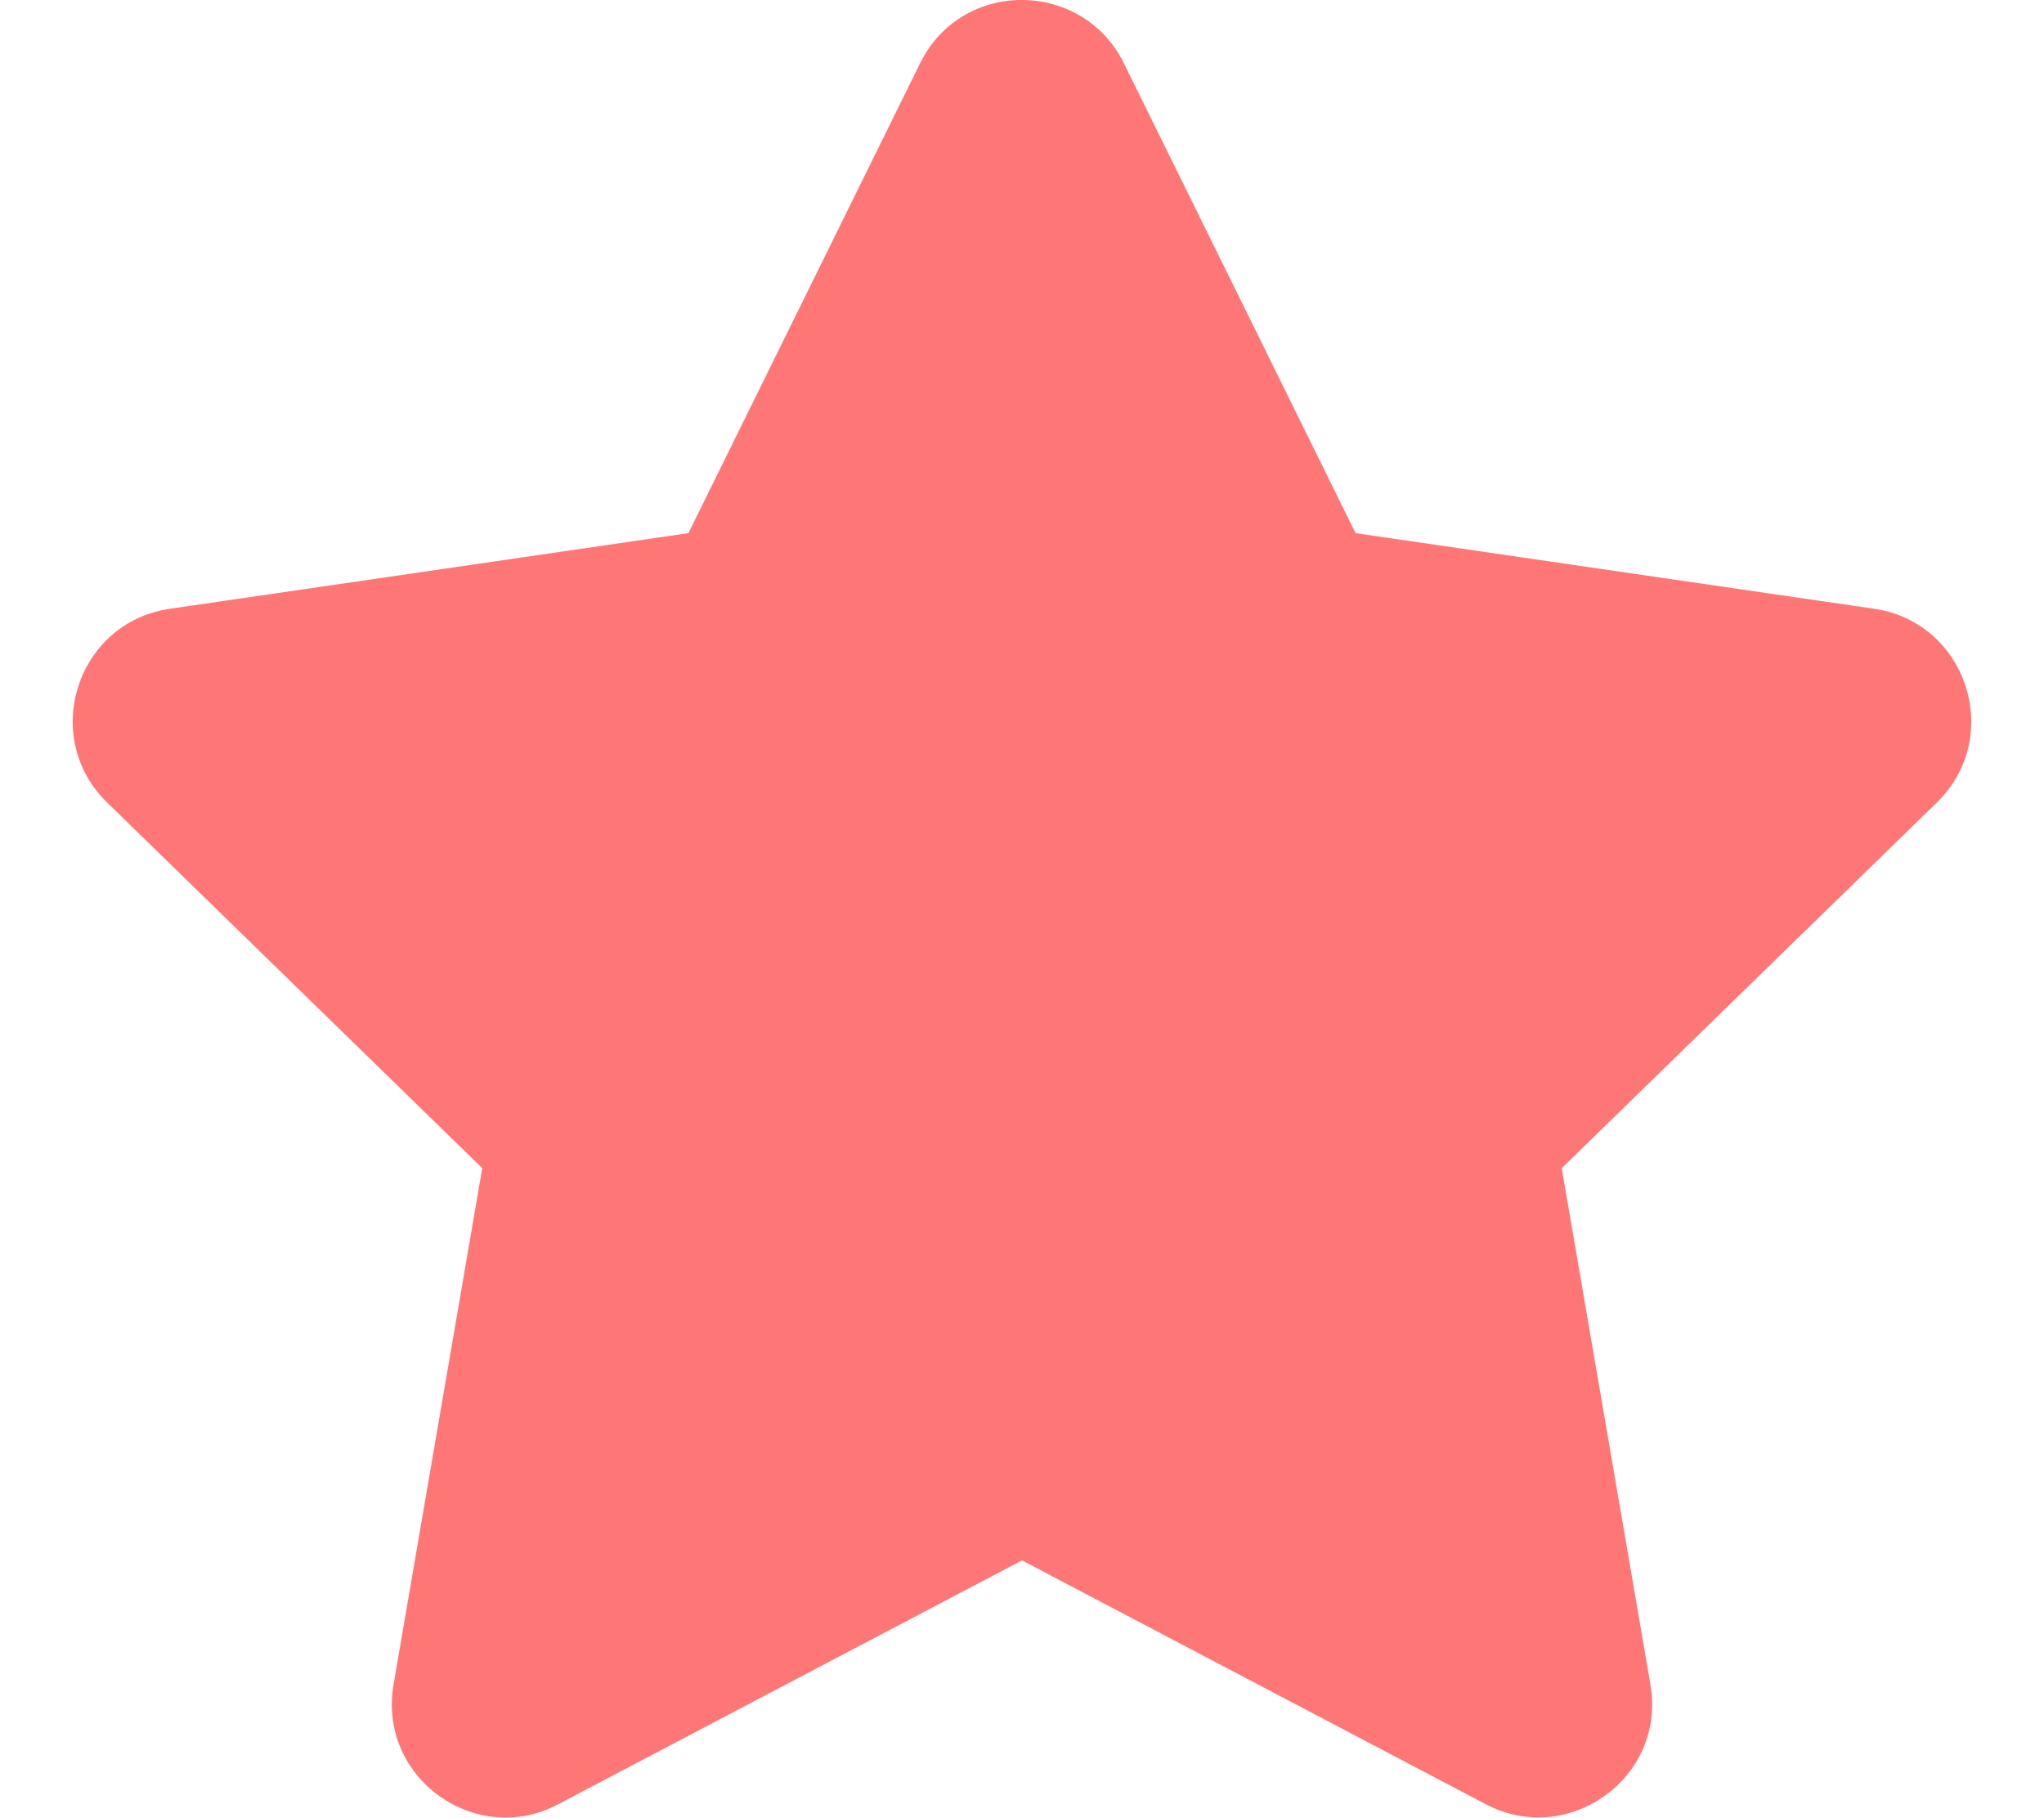
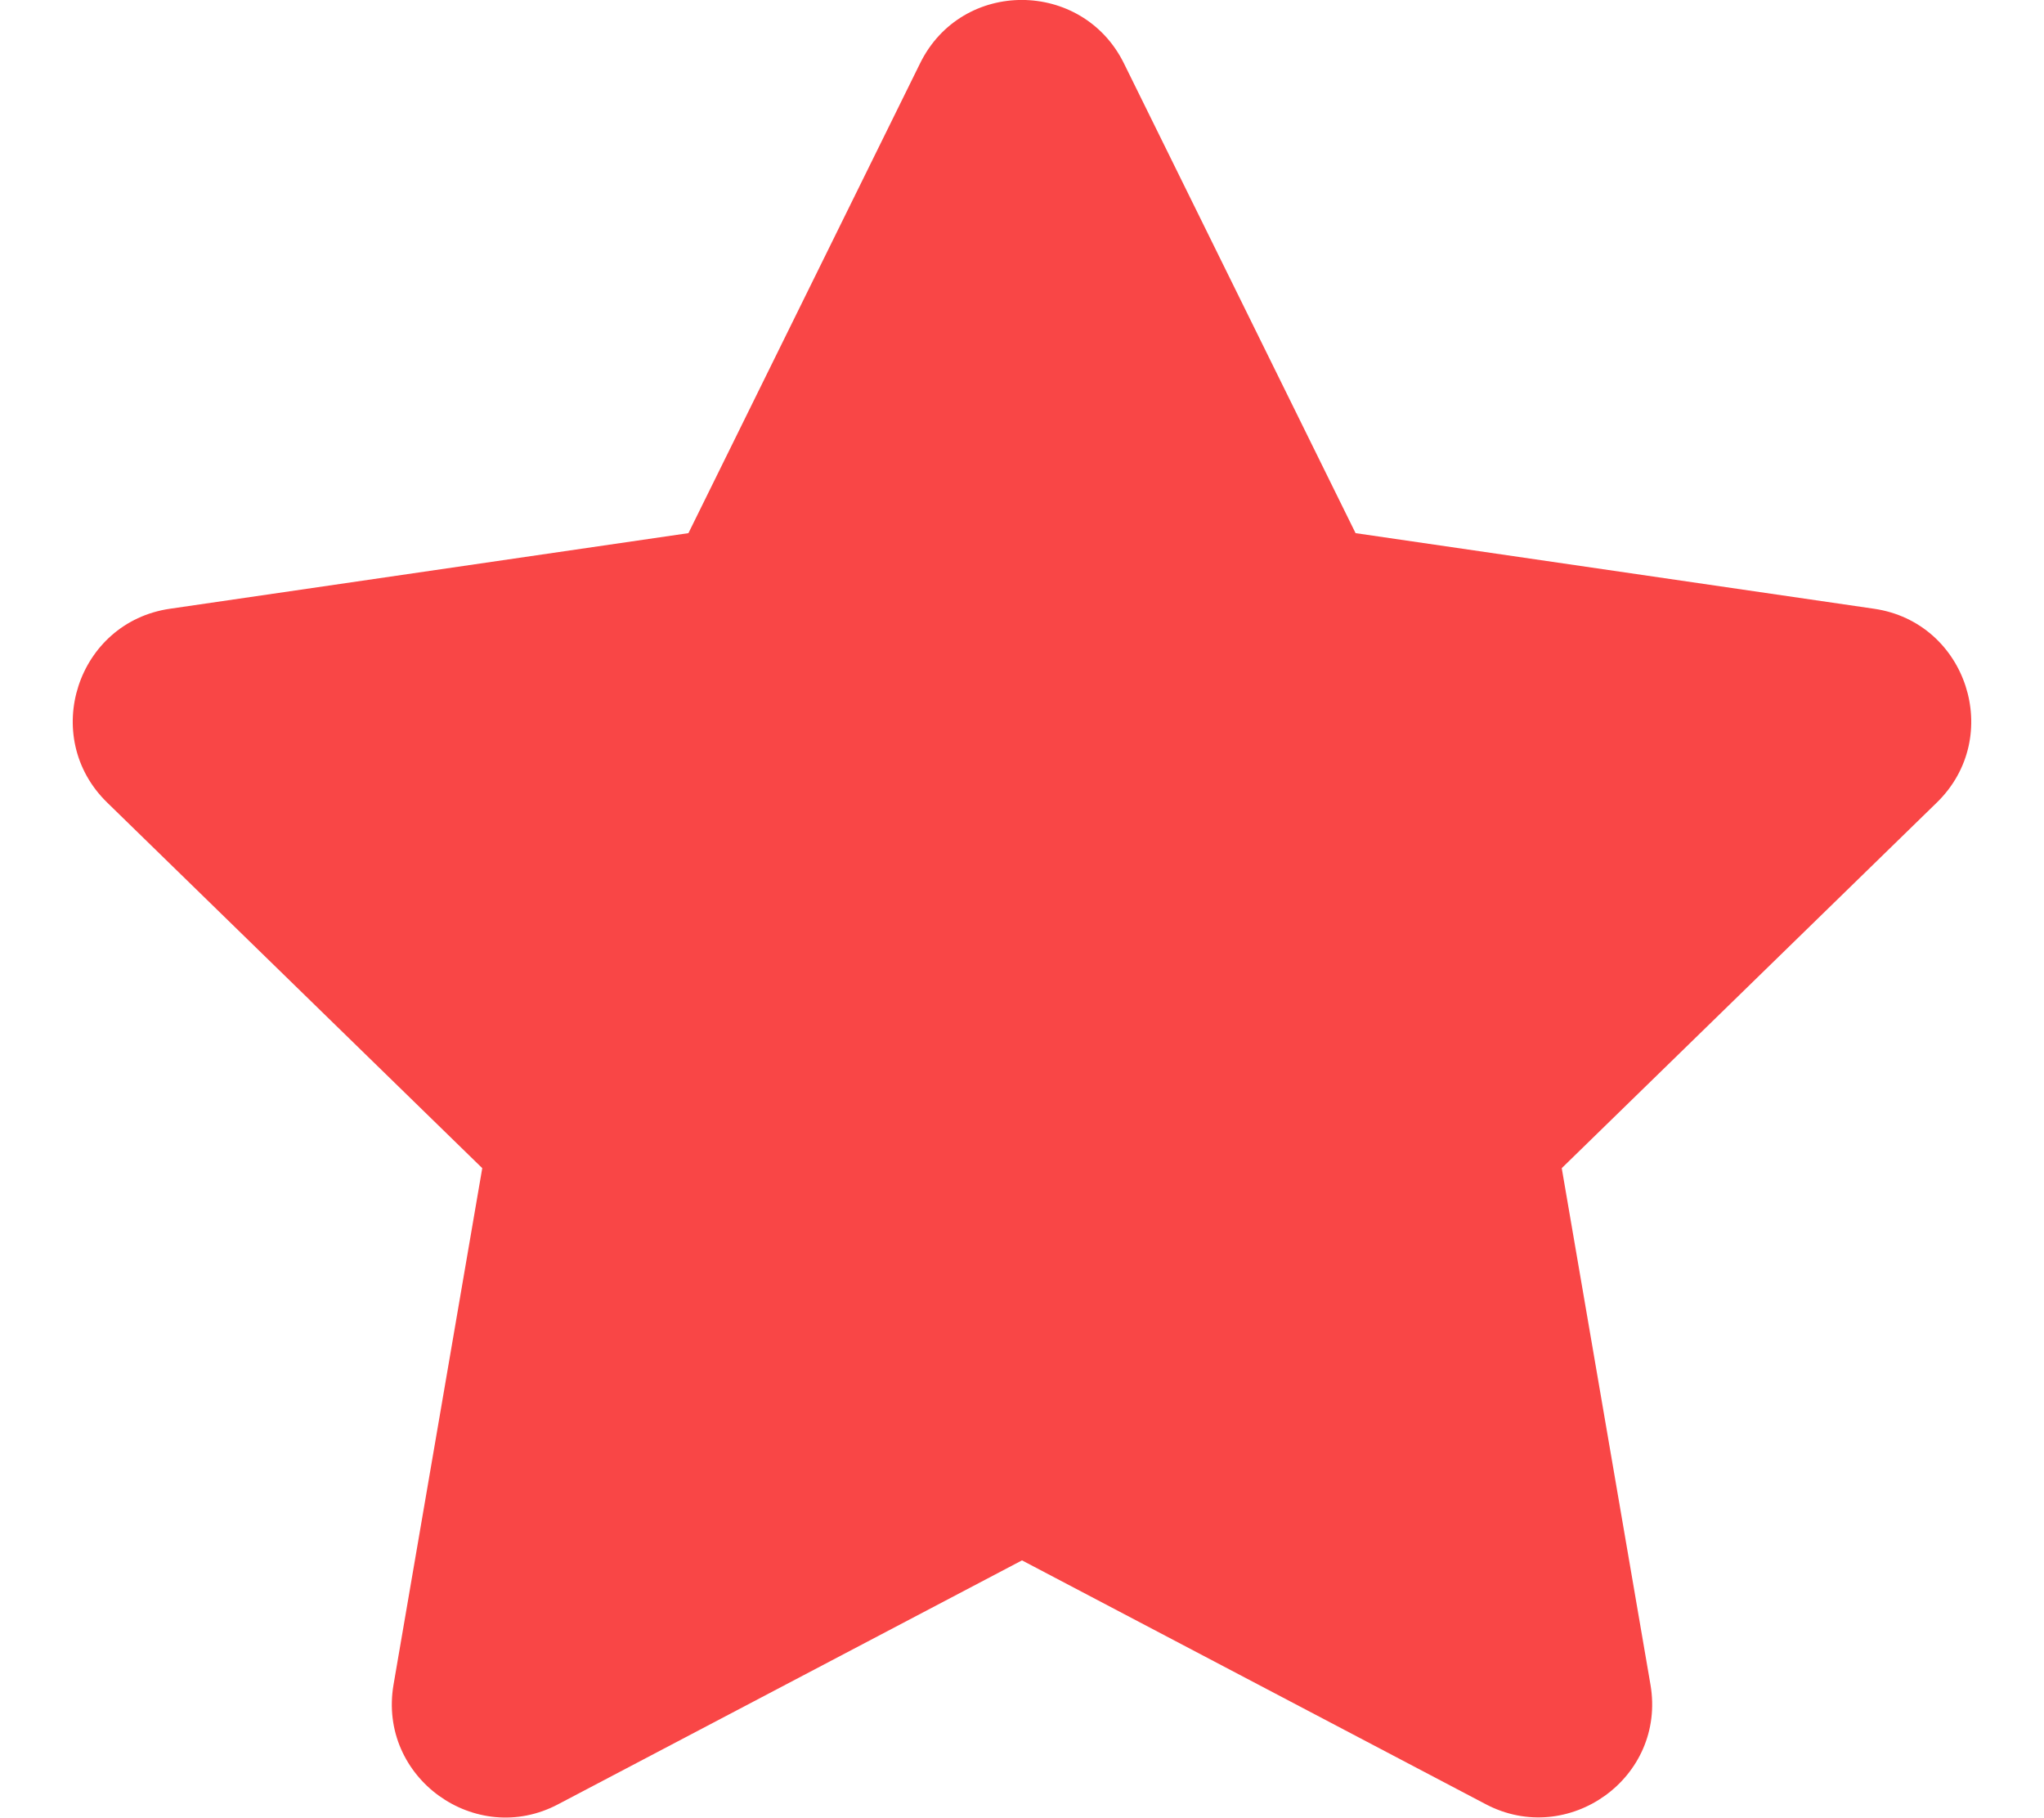
<svg xmlns="http://www.w3.org/2000/svg" version="1.1" id="Livello_1" focusable="false" x="0px" y="0px" viewBox="0 0 576 512" style="enable-background:new 0 0 576 512;" xml:space="preserve">
  <style type="text/css">
- 	.st0{fill:#FF7676;}
+ 	.st0{fill:#F94646;}
</style>
  <path class="st0" d="M259.3,17.8L194,150.2L47.9,171.5c-26.2,3.8-36.7,36.1-17.7,54.6l105.7,103l-25,145.5  c-4.5,26.3,23.2,46,46.4,33.7L288,439.6l130.7,68.7c23.2,12.2,50.9-7.4,46.4-33.7l-25-145.5l105.7-103c19-18.5,8.5-50.8-17.7-54.6  L382,150.2L316.7,17.8C305-5.8,271.1-6.1,259.3,17.8L259.3,17.8z" />
</svg>
